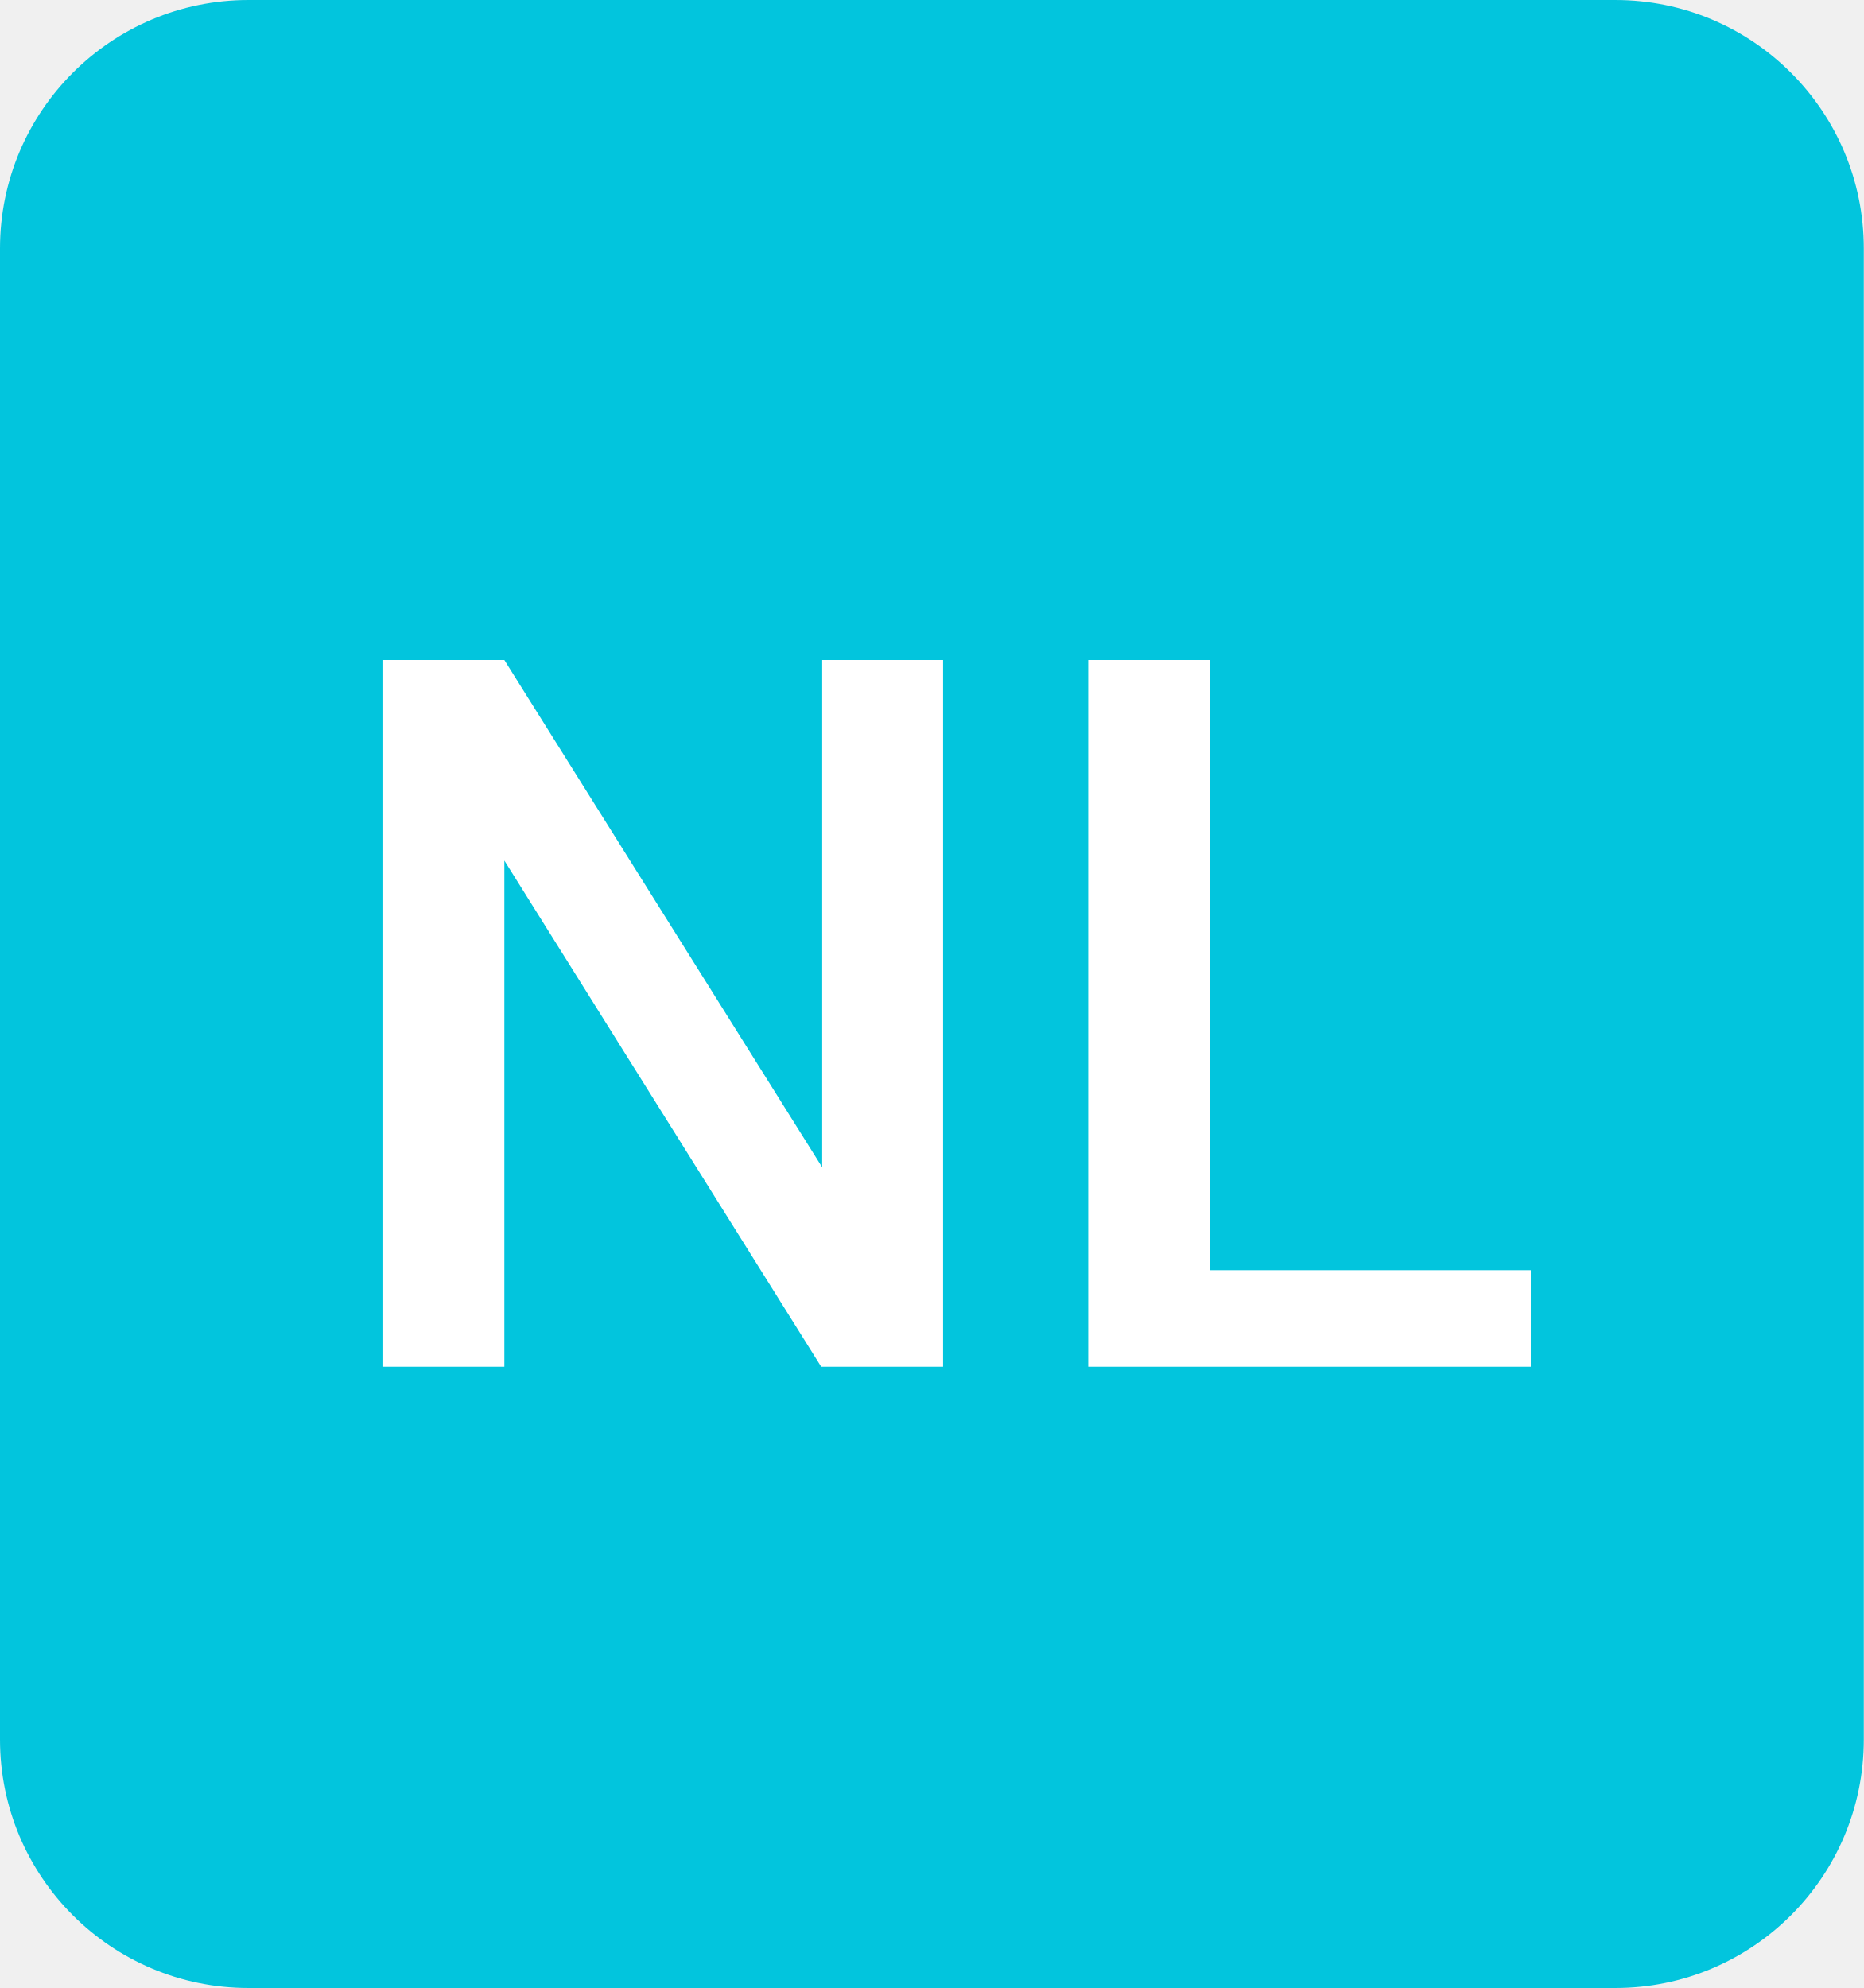
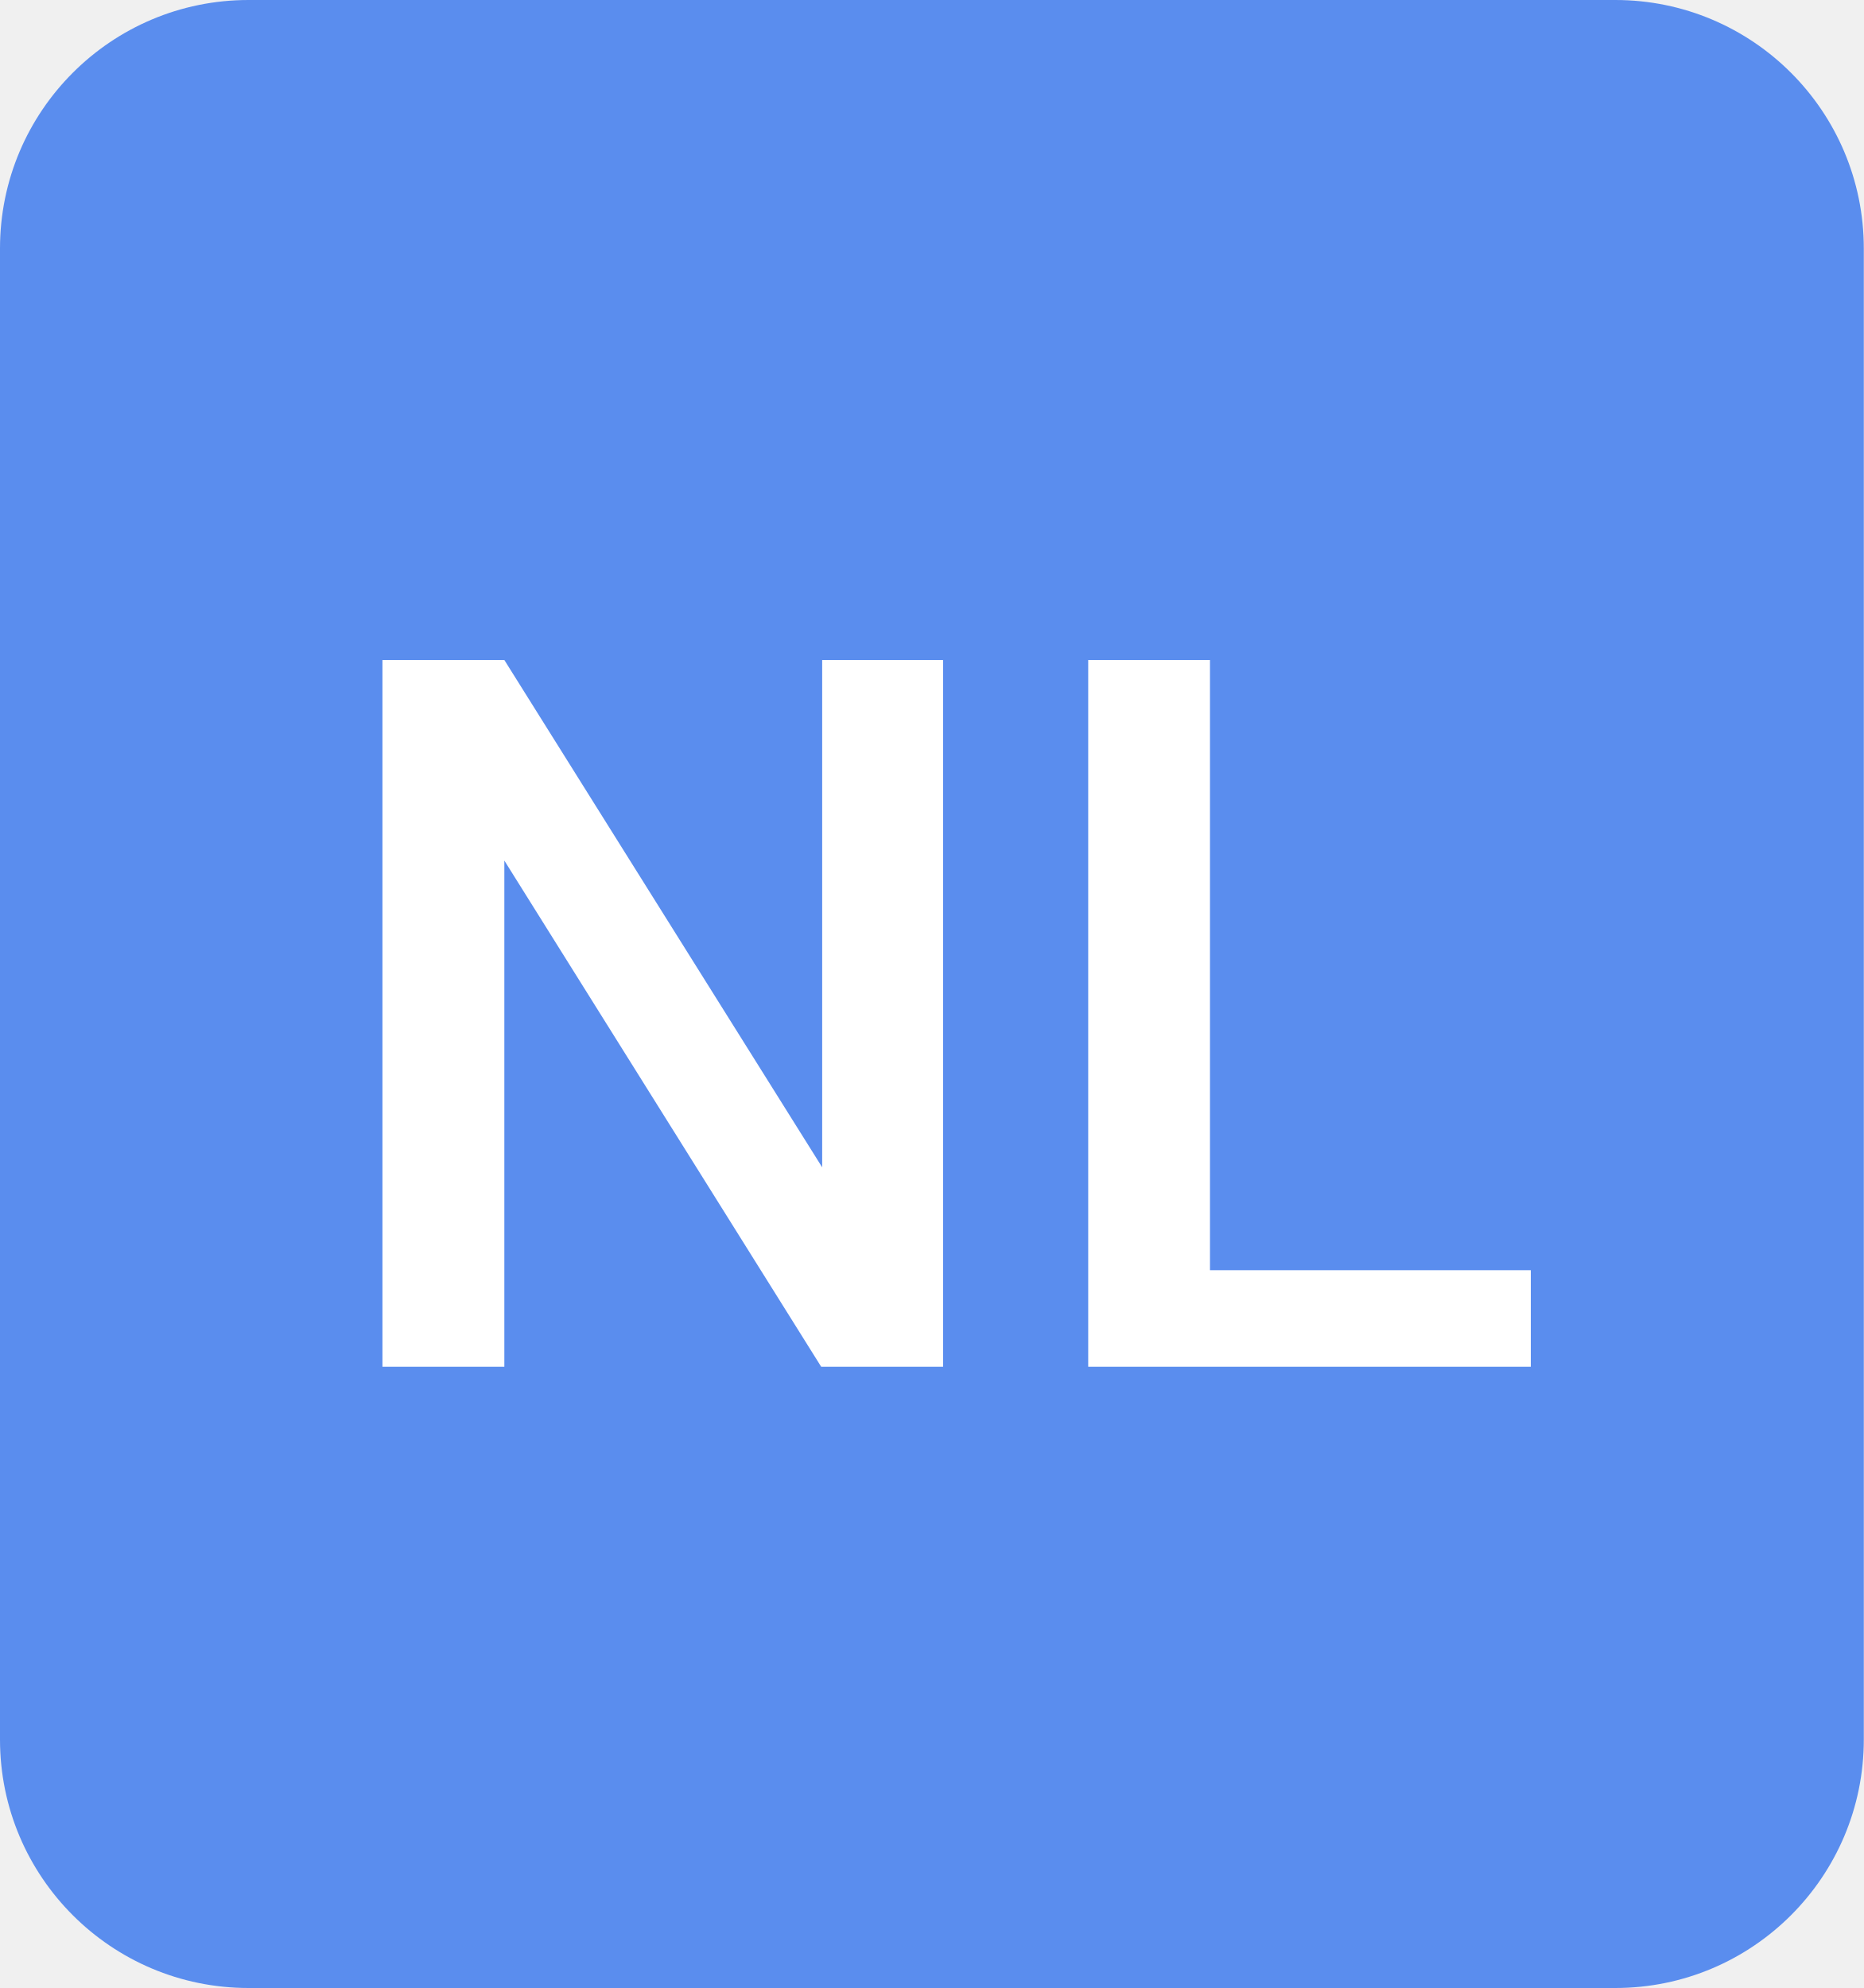
<svg xmlns="http://www.w3.org/2000/svg" width="15" height="16" viewBox="0 0 15 16" fill="none">
-   <rect width="15" height="16" rx="2" fill="#02C5DD" />
+   <rect width="15" height="16" rx="2" fill="#5A8DEE" />
  <path d="M7.59 5.312V11H6.609L4.059 6.926V11H3.078V5.312H4.059L6.617 9.395V5.312H7.59ZM12.32 10.223V11H9.465V10.223H12.32ZM9.738 5.312V11H8.758V5.312H9.738Z" fill="white" />
</svg>
